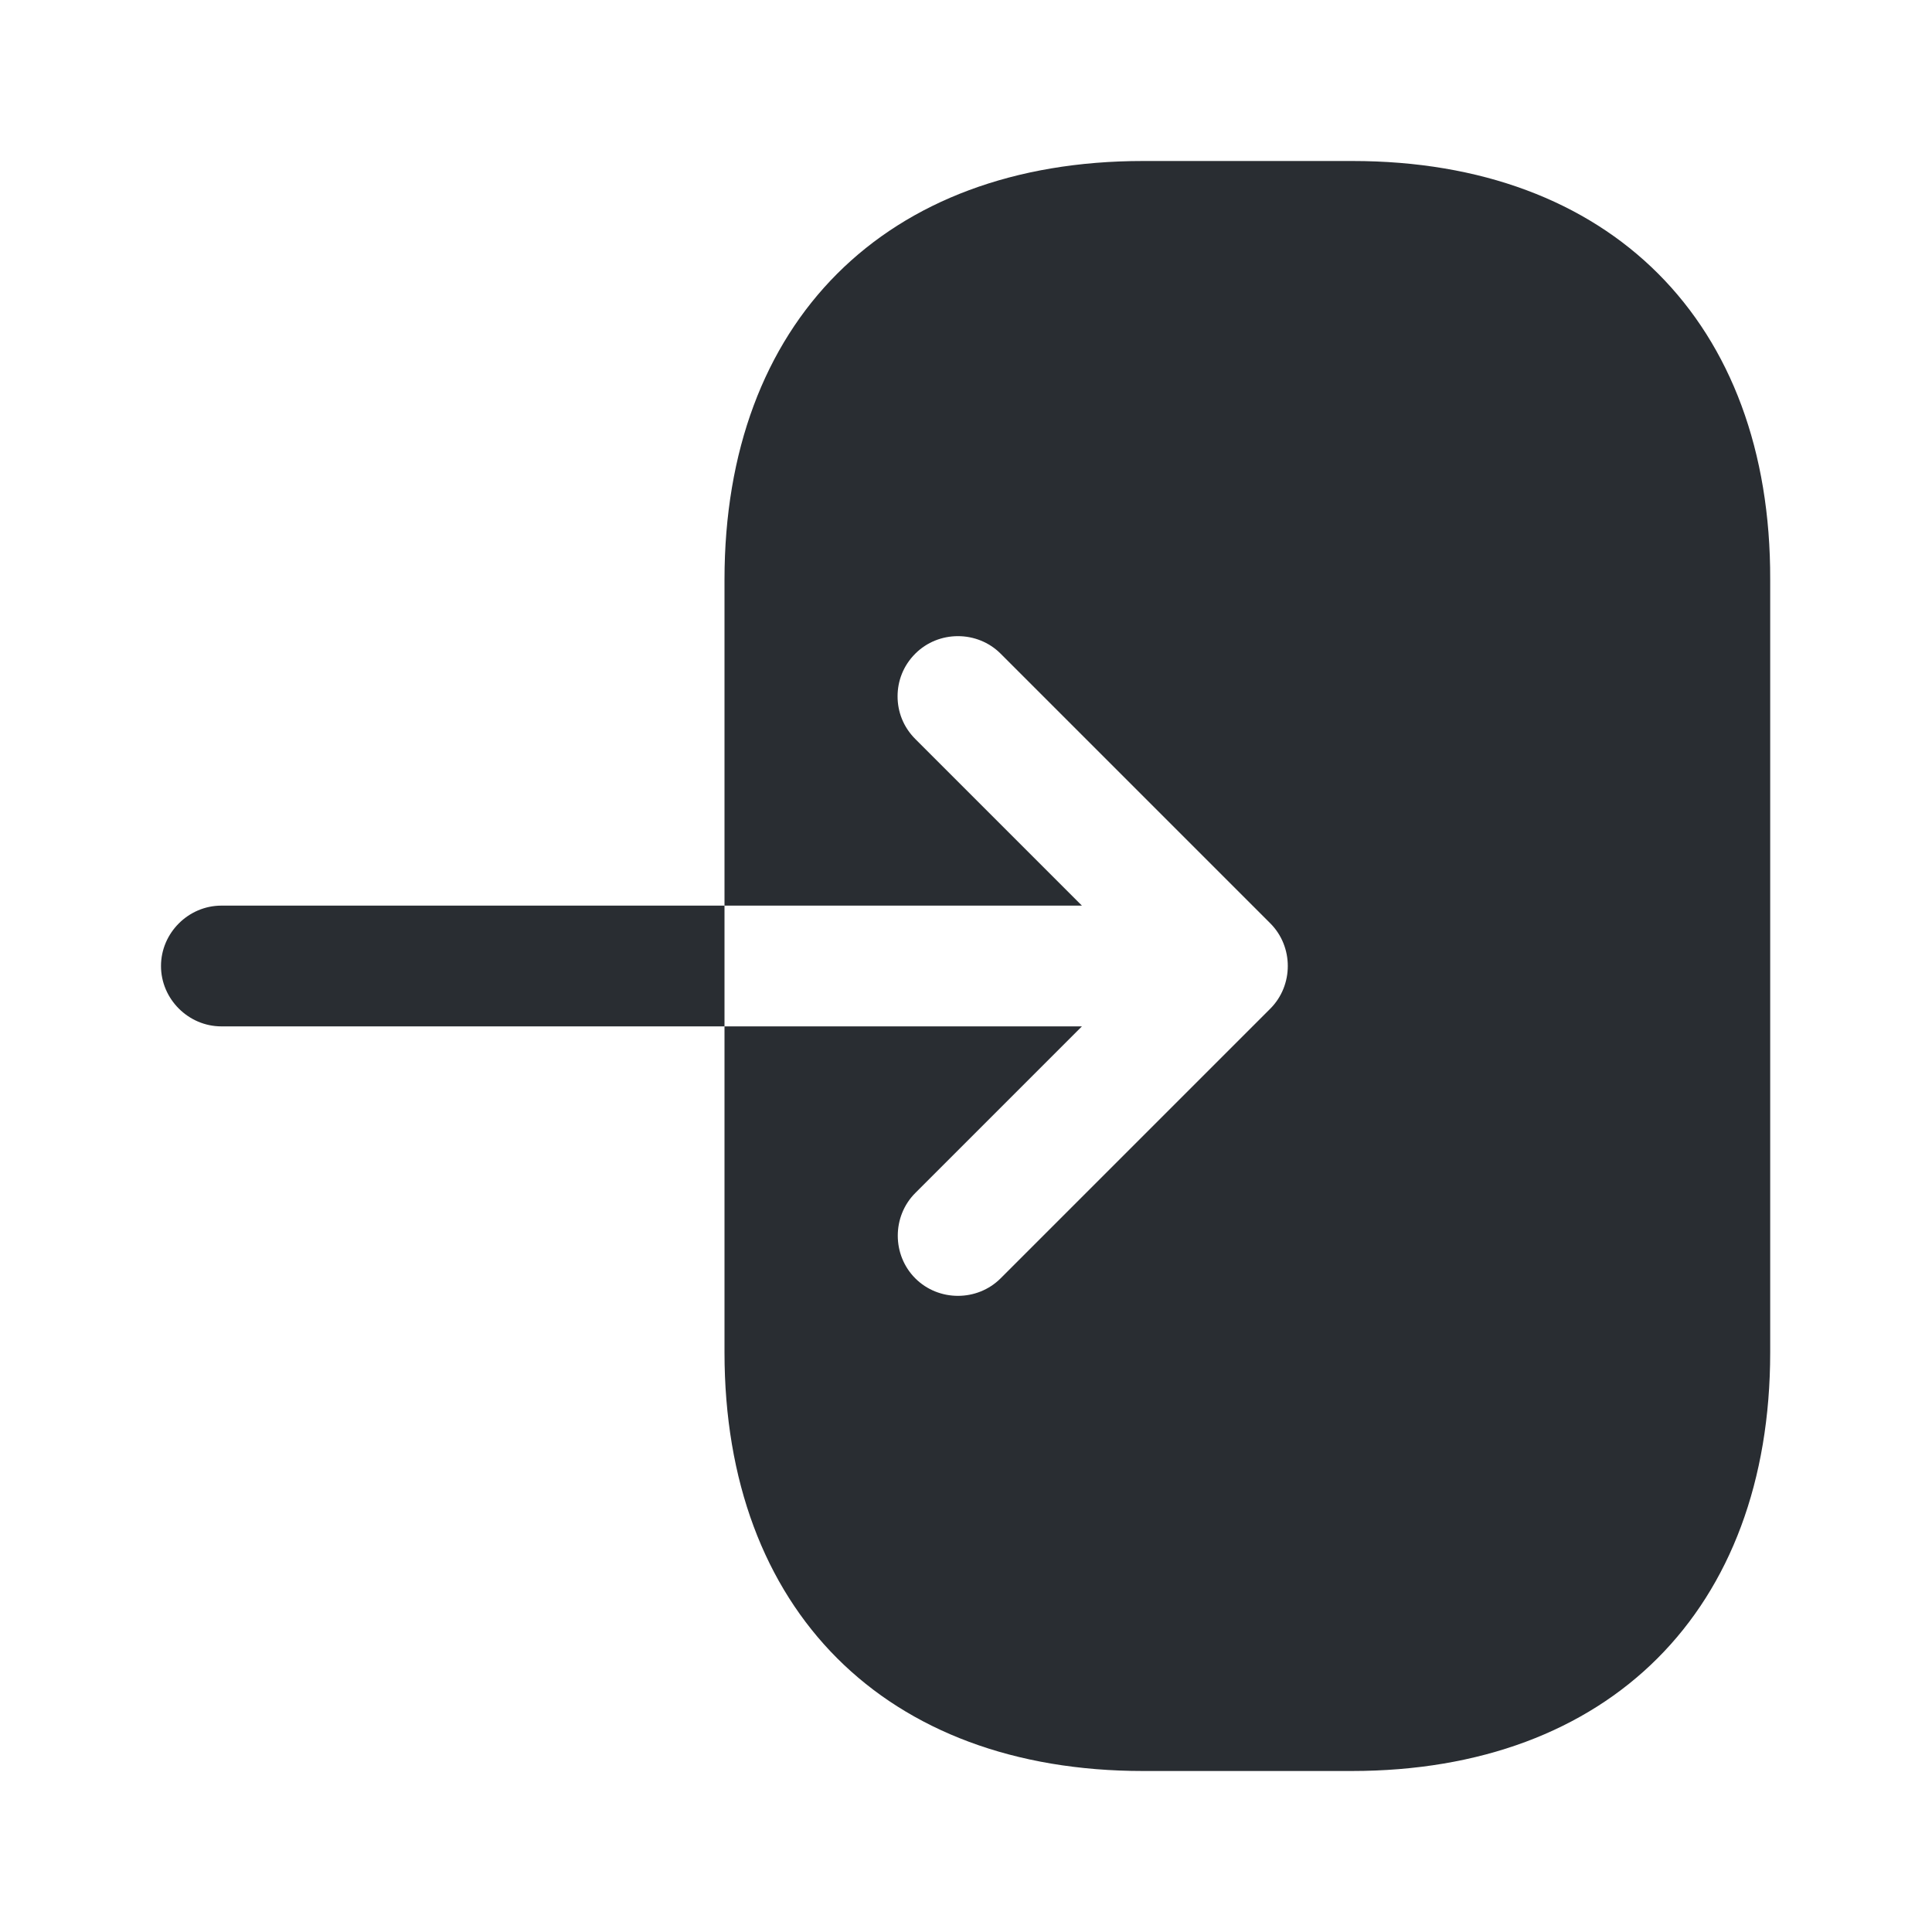
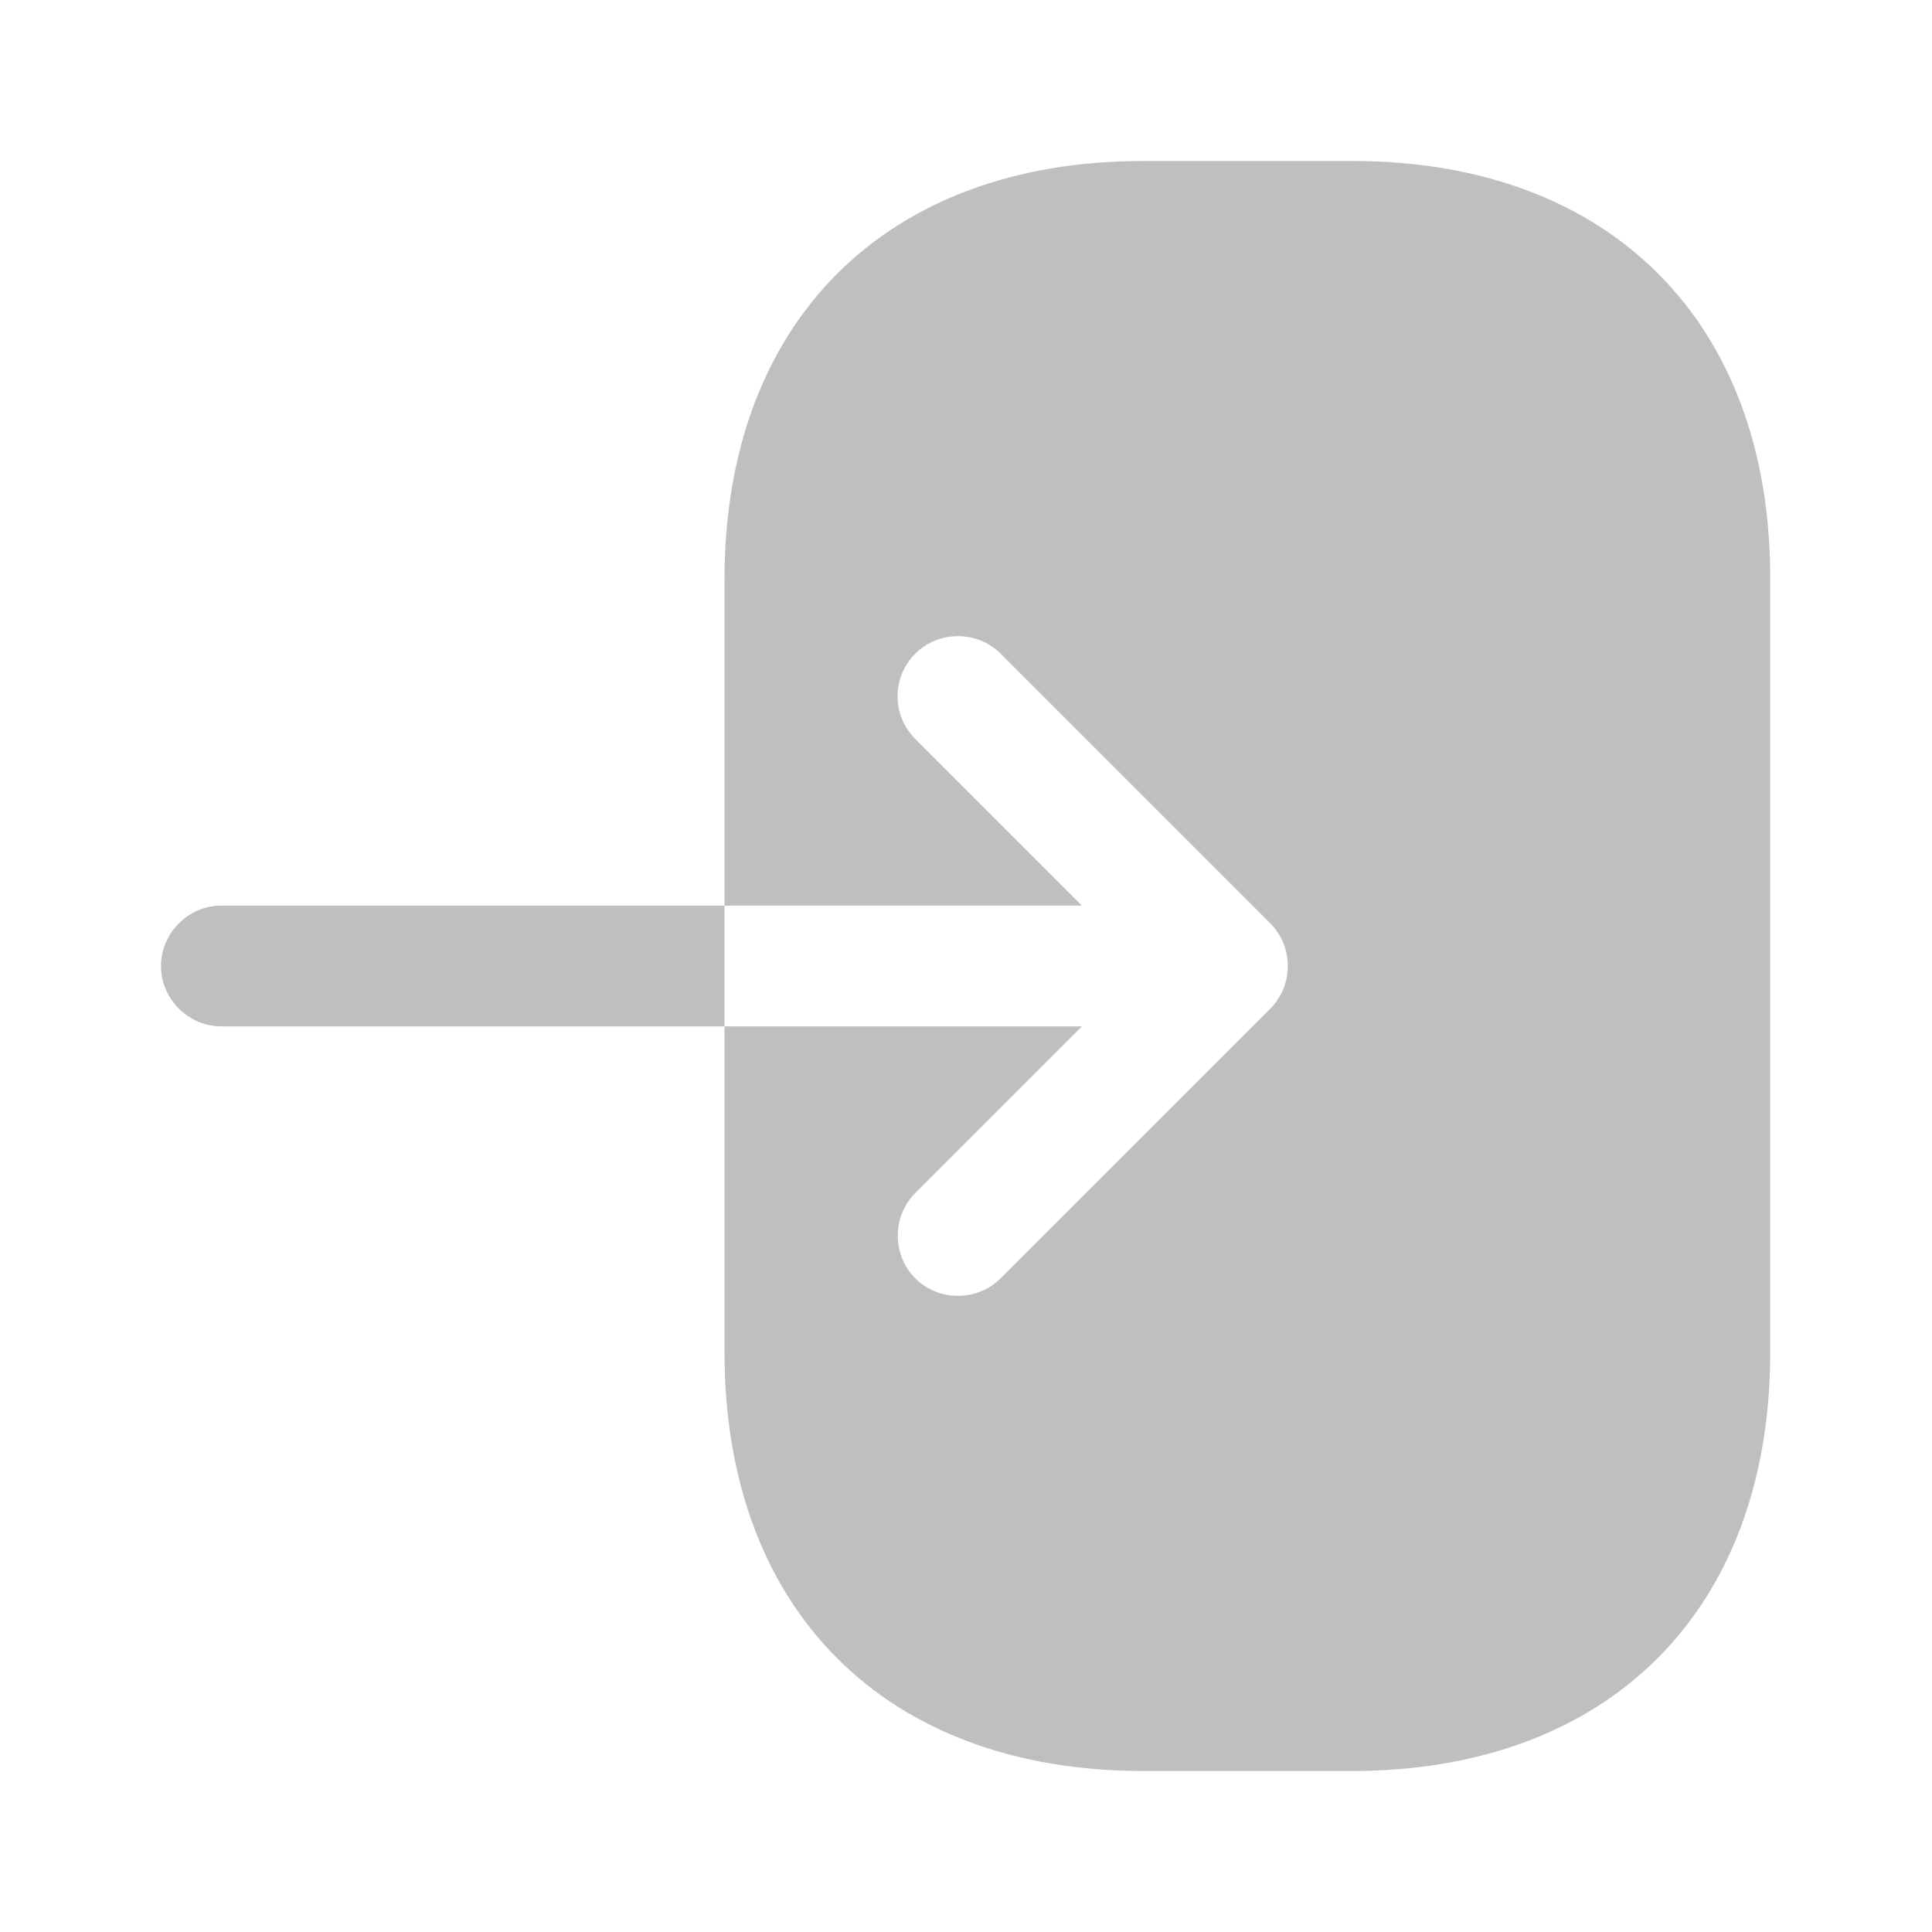
<svg xmlns="http://www.w3.org/2000/svg" width="24" height="24" viewBox="0 0 24 24" fill="none">
-   <path d="M16.8 2H14.2C11 2 9 4 9 7.2V11.25H13.44L11.37 9.18C11.22 9.03 11.15 8.84 11.15 8.65C11.15 8.46 11.22 8.27 11.37 8.12C11.66 7.83 12.14 7.83 12.43 8.12L15.78 11.47C16.07 11.76 16.07 12.24 15.78 12.53L12.43 15.88C12.14 16.17 11.66 16.17 11.37 15.88C11.08 15.59 11.08 15.11 11.37 14.82L13.44 12.75H9V16.8C9 20 11 22 14.2 22H16.79C19.99 22 21.99 20 21.99 16.8V7.2C22 4 20 2 16.8 2Z" fill="#292D32" />
-   <path d="M2.75 11.25C2.34 11.25 2 11.59 2 12C2 12.41 2.34 12.75 2.75 12.75H9V11.25H2.75Z" fill="#292D32" />
+   <path d="M16.8 2H14.2C11 2 9 4 9 7.2V11.25H13.44L11.37 9.18C11.22 9.03 11.15 8.84 11.15 8.65C11.15 8.46 11.22 8.27 11.37 8.12C11.66 7.83 12.14 7.83 12.43 8.12L15.78 11.47C16.07 11.76 16.07 12.24 15.78 12.53L12.43 15.88C12.14 16.17 11.66 16.17 11.37 15.88C11.08 15.59 11.08 15.11 11.37 14.82L13.44 12.75H9V16.8C9 20 11 22 14.2 22H16.79C19.99 22 21.99 20 21.99 16.8V7.2C22 4 20 2 16.8 2Z" fill="#BFBFBF" />
+   <path d="M2.75 11.25C2.34 11.25 2 11.59 2 12C2 12.41 2.34 12.75 2.75 12.75H9V11.25H2.75Z" fill="#BFBFBF" />
</svg>
